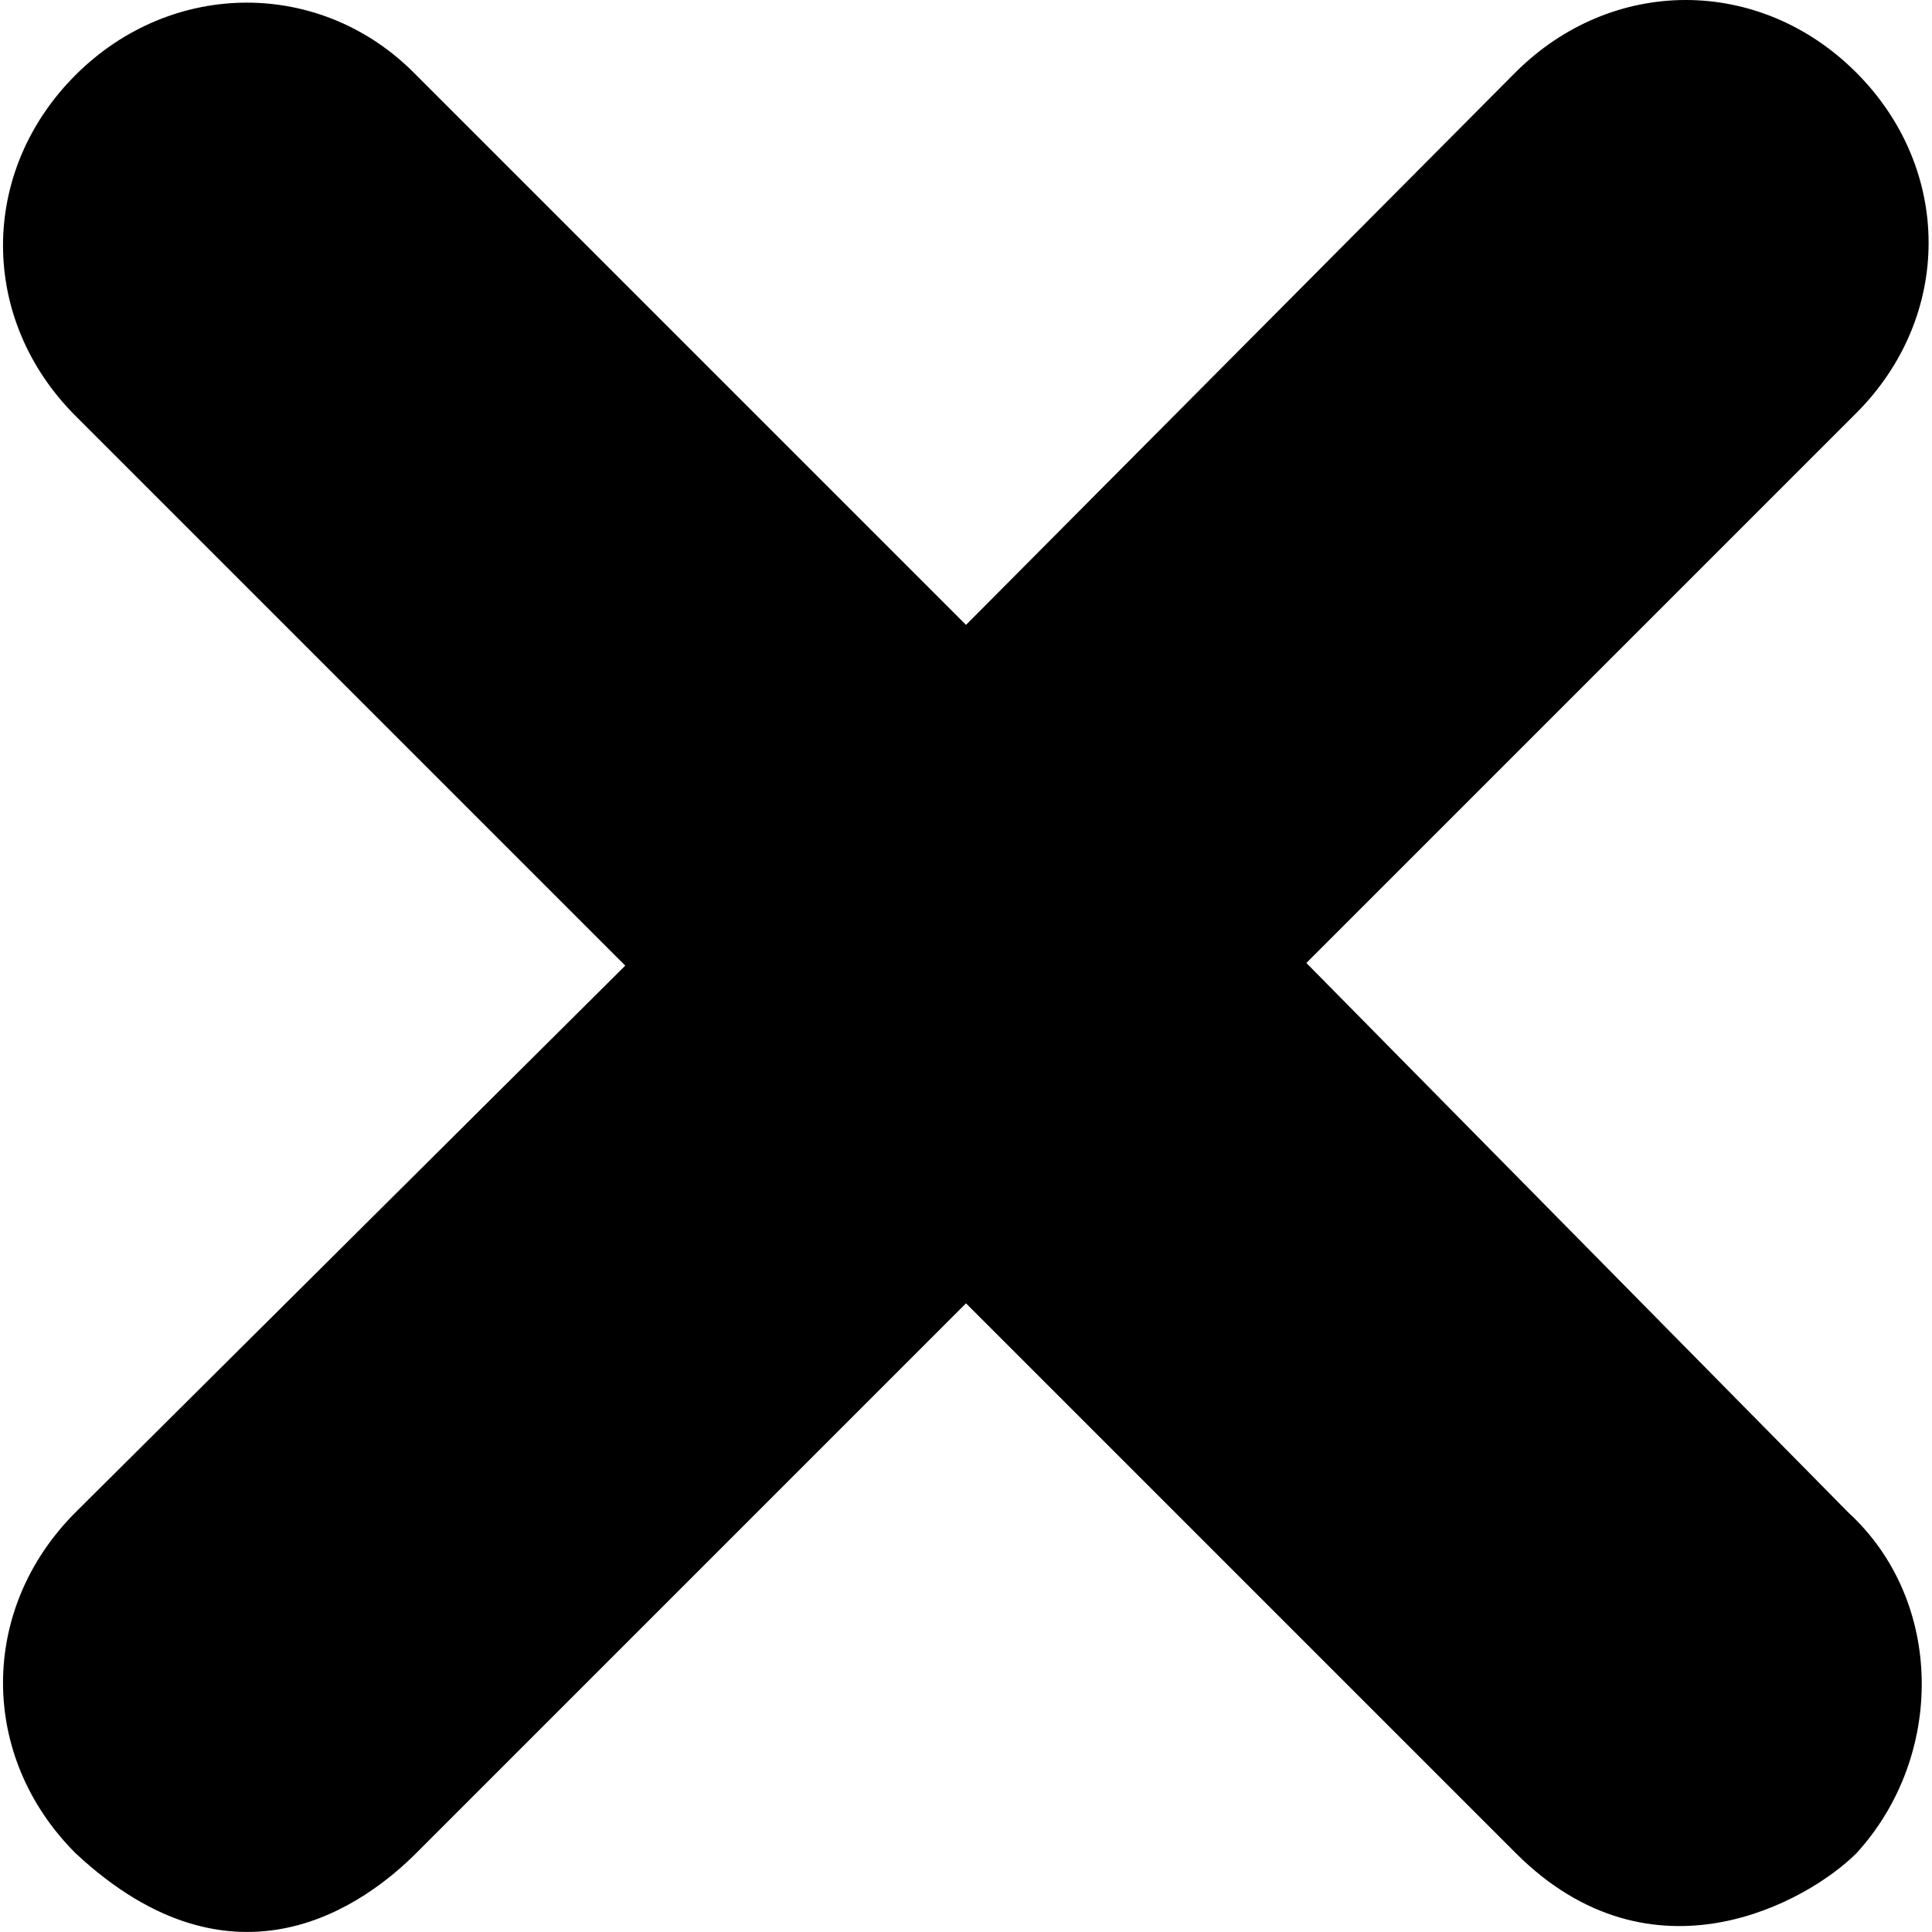
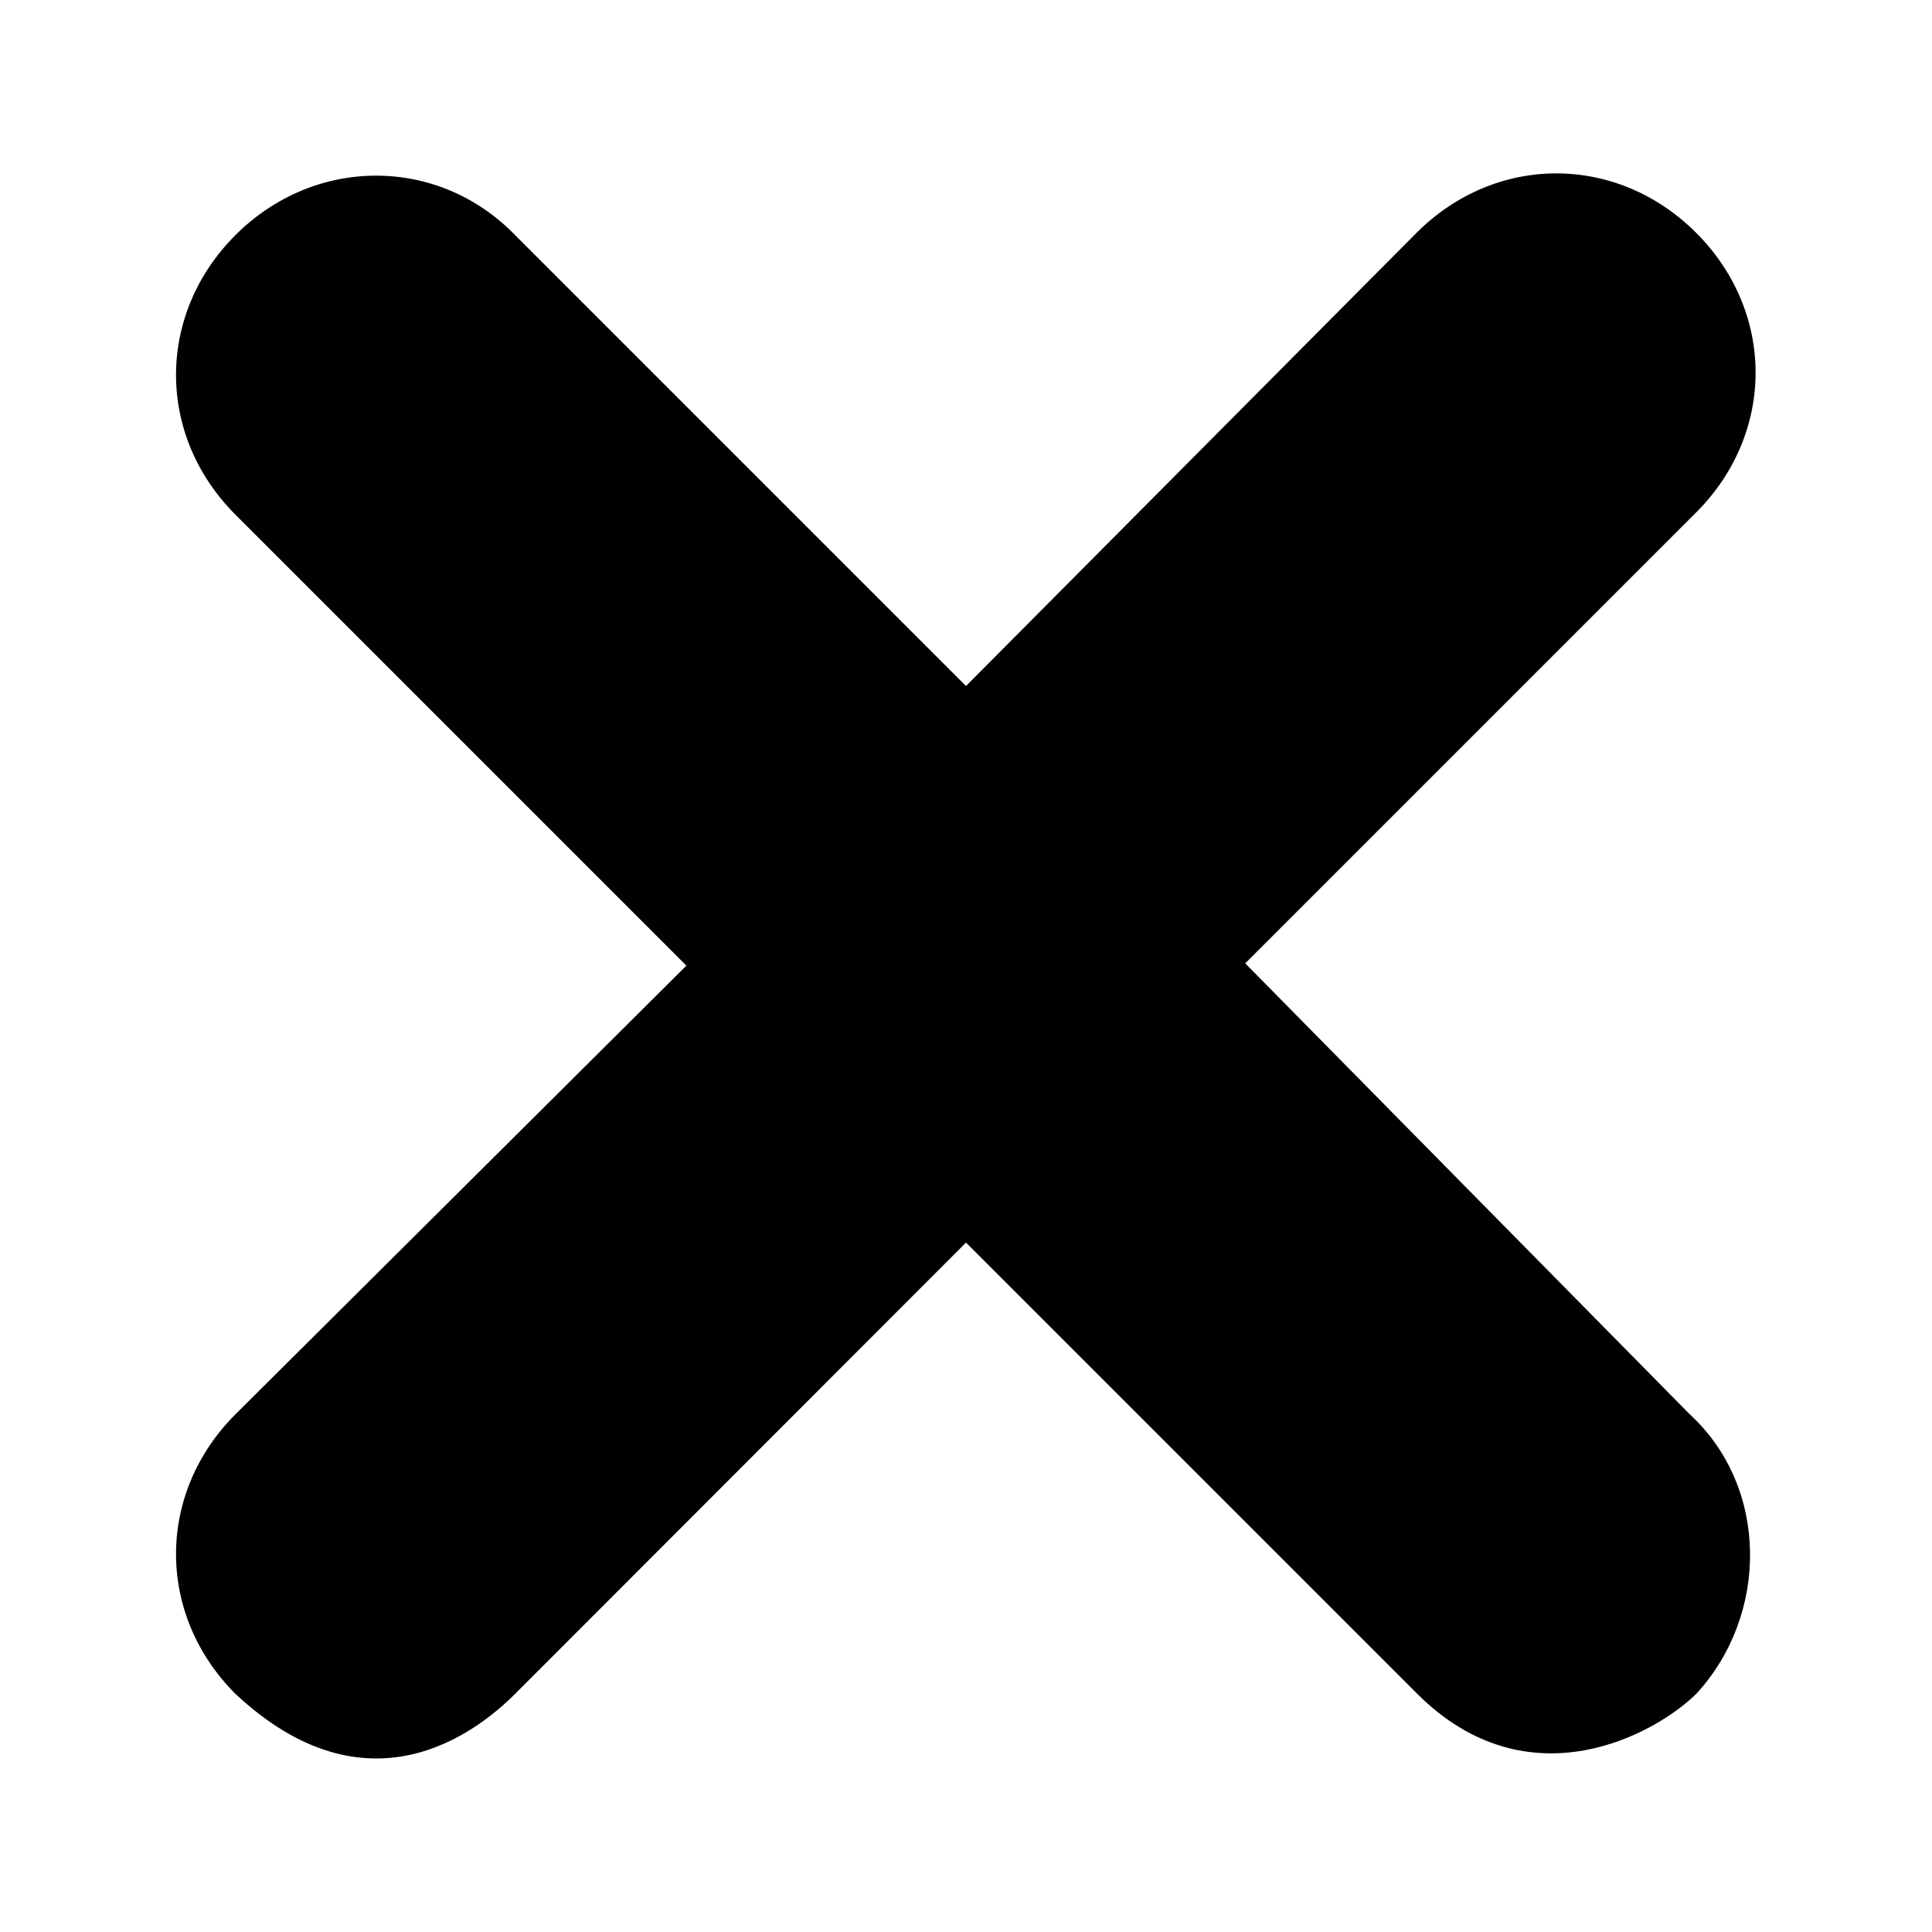
- <svg xmlns="http://www.w3.org/2000/svg" version="1.1" id="Calque_1" x="0px" y="0px" viewBox="0 0 512 512" enable-background="new 0 0 512 512" xml:space="preserve">
-   <path d="M489.8,400.8L346.2,255.2l145.7-145.7c25.6-25.6,25.6-64.7,0-90.3c-25.6-25.6-64.7-25.6-90.3,0L256,165.6L110.3,19.9  C85.4-5.7,45.6-5.7,20,19.9s-25.6,64.7,0,90.3l145.7,145.7L20,400.8c-25.6,25.6-25.6,64.7,0,90.3c42.6,39.8,77.5,12.8,90.3,0  L256,345.4l145.7,145.7c36.2,36.2,77.5,12.8,90.3,0C515.4,465.5,515.4,424.3,489.8,400.8z" />
+ <svg xmlns="http://www.w3.org/2000/svg" version="1.1" id="Calque_1" x="0px" y="0px" width="512px" height="512px" viewBox="0 0 512 512" style="enable-background:new 0 0 512 512;" xml:space="preserve">
+   <path d="M447.8,374.8L330,255.3l119.5-119.5c21-21,21-53.1,0-74.1c-21-21-53.1-21-74.1,0L256,181.8L136.5,62.3  c-20.4-21-53.1-21-74.1,0s-21,53.1,0,74.1l119.5,119.5L62.4,374.8c-21,21-21,53.1,0,74.1c34.9,32.6,63.6,10.5,74.1,0L256,329.3  l119.5,119.5c29.7,29.7,63.6,10.5,74.1,0C468.8,427.9,468.8,394.1,447.8,374.8z" />
</svg>
